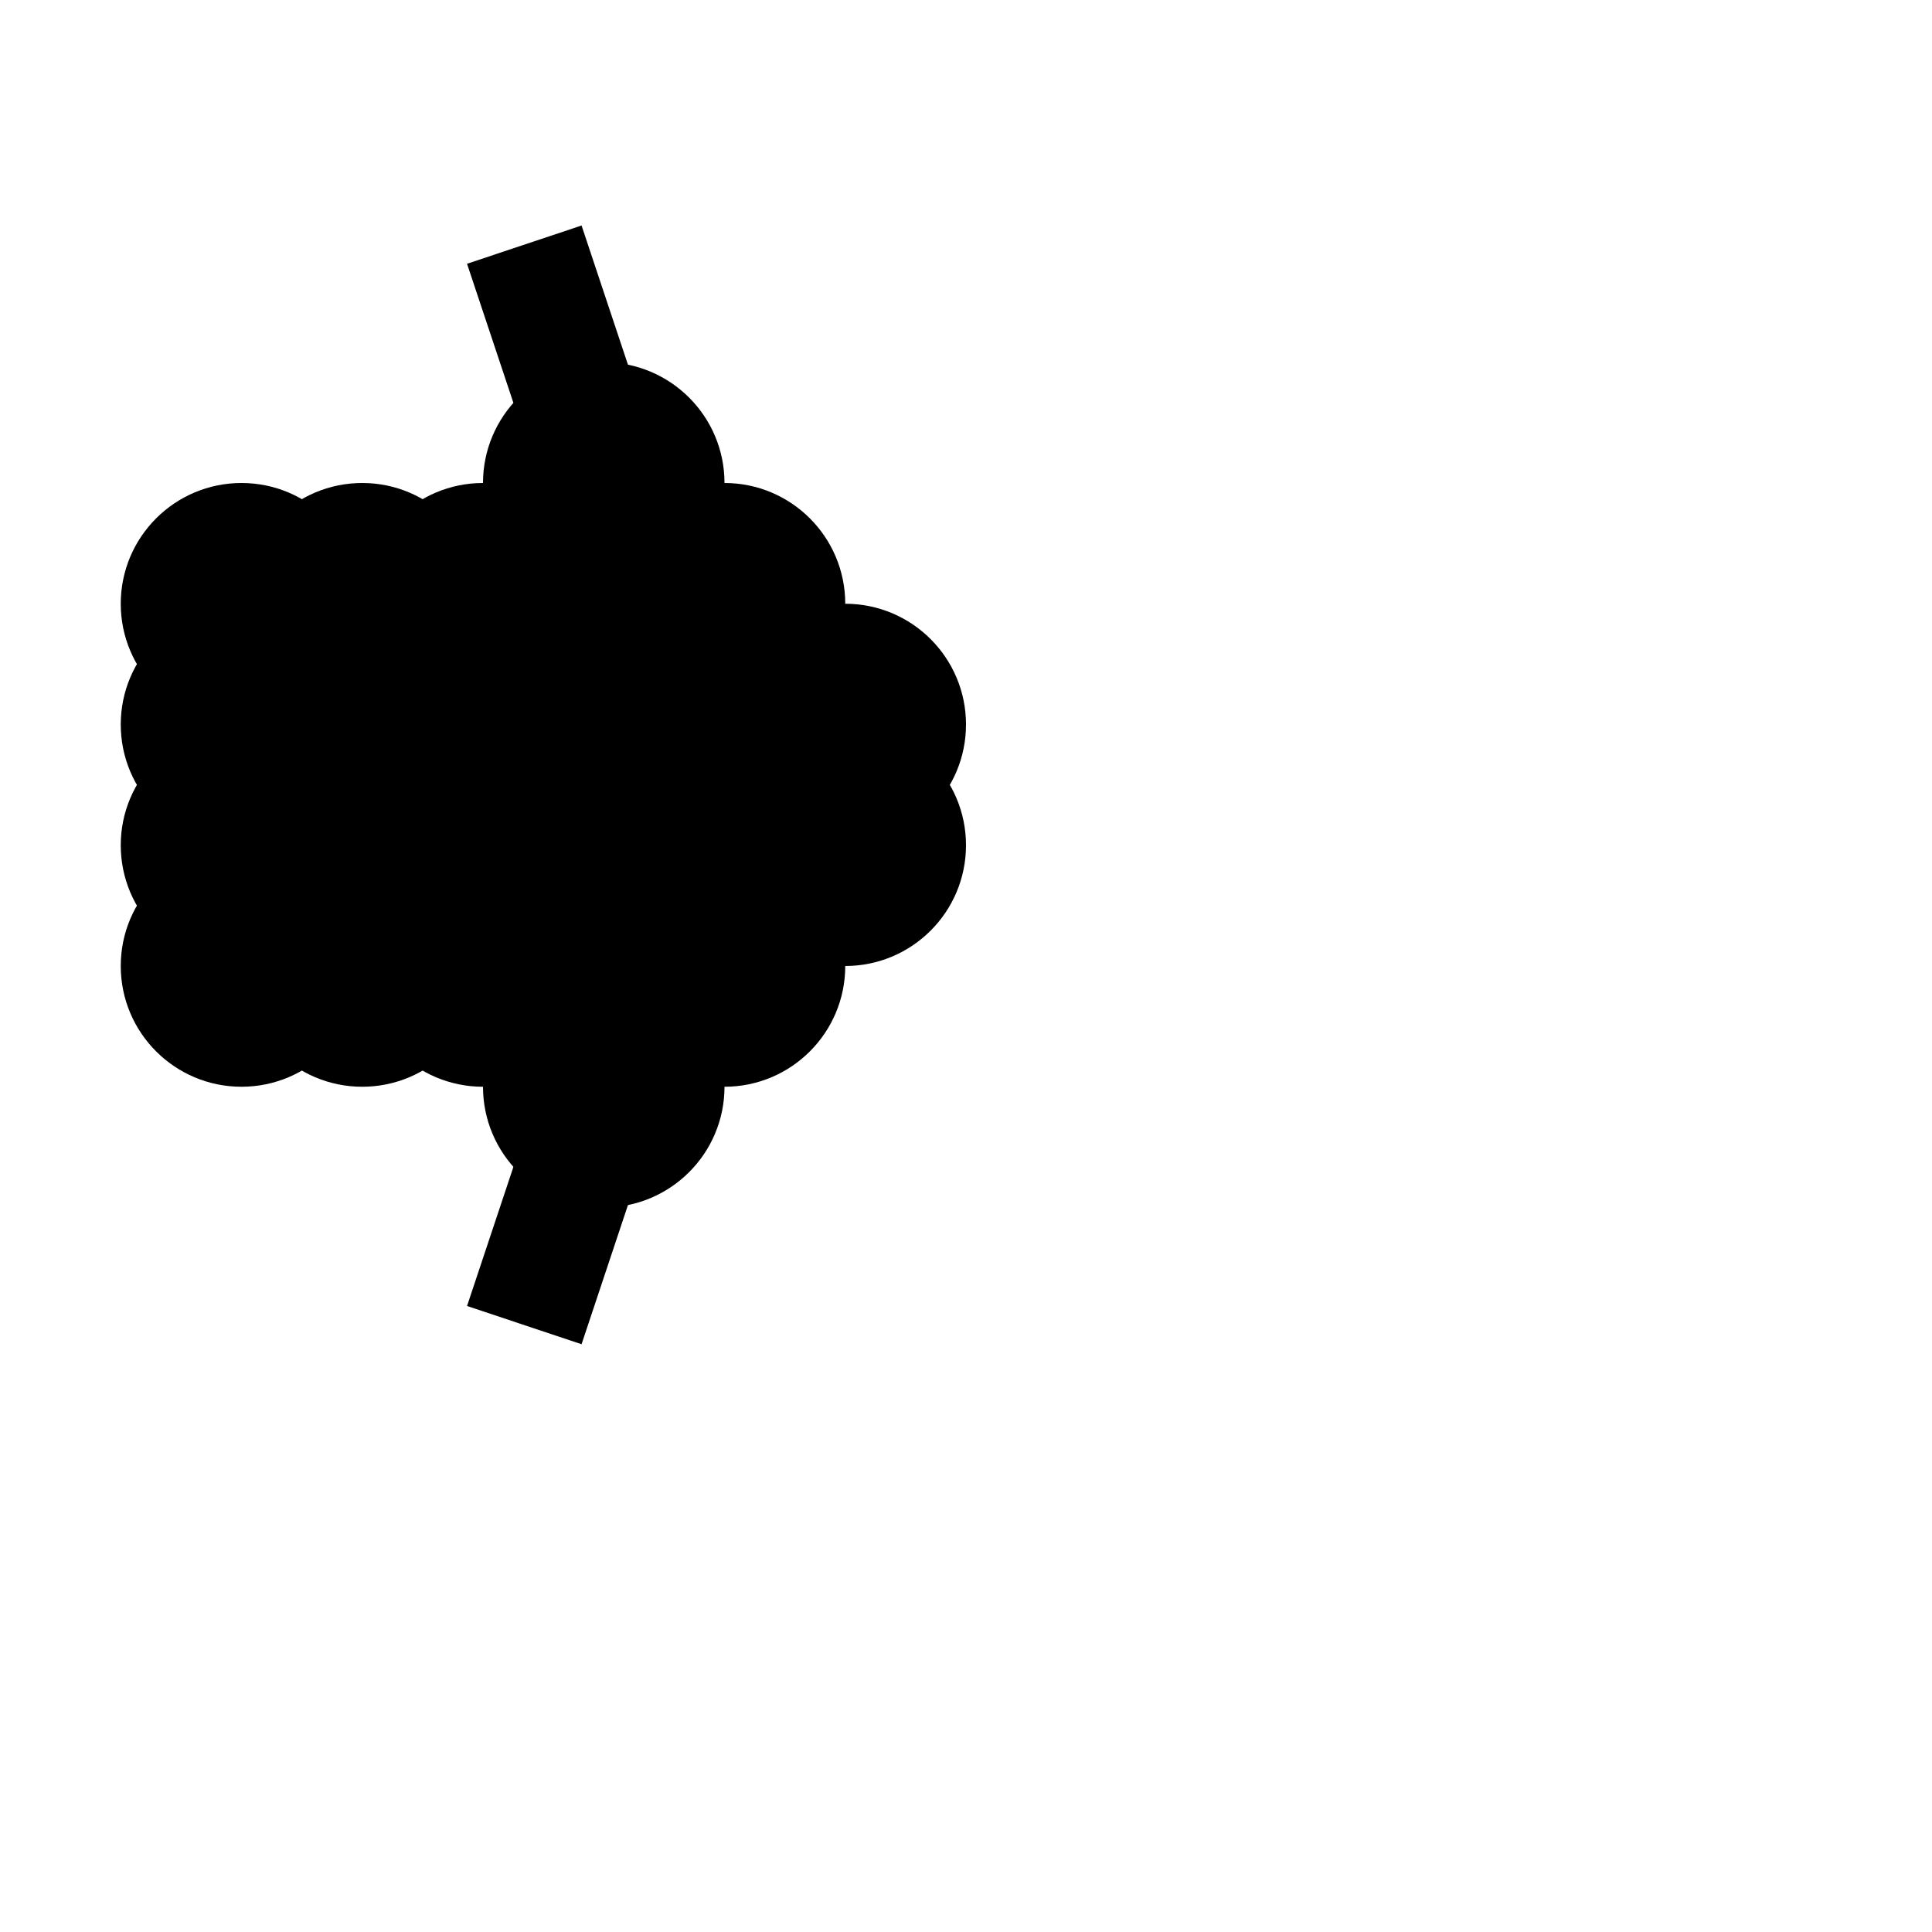
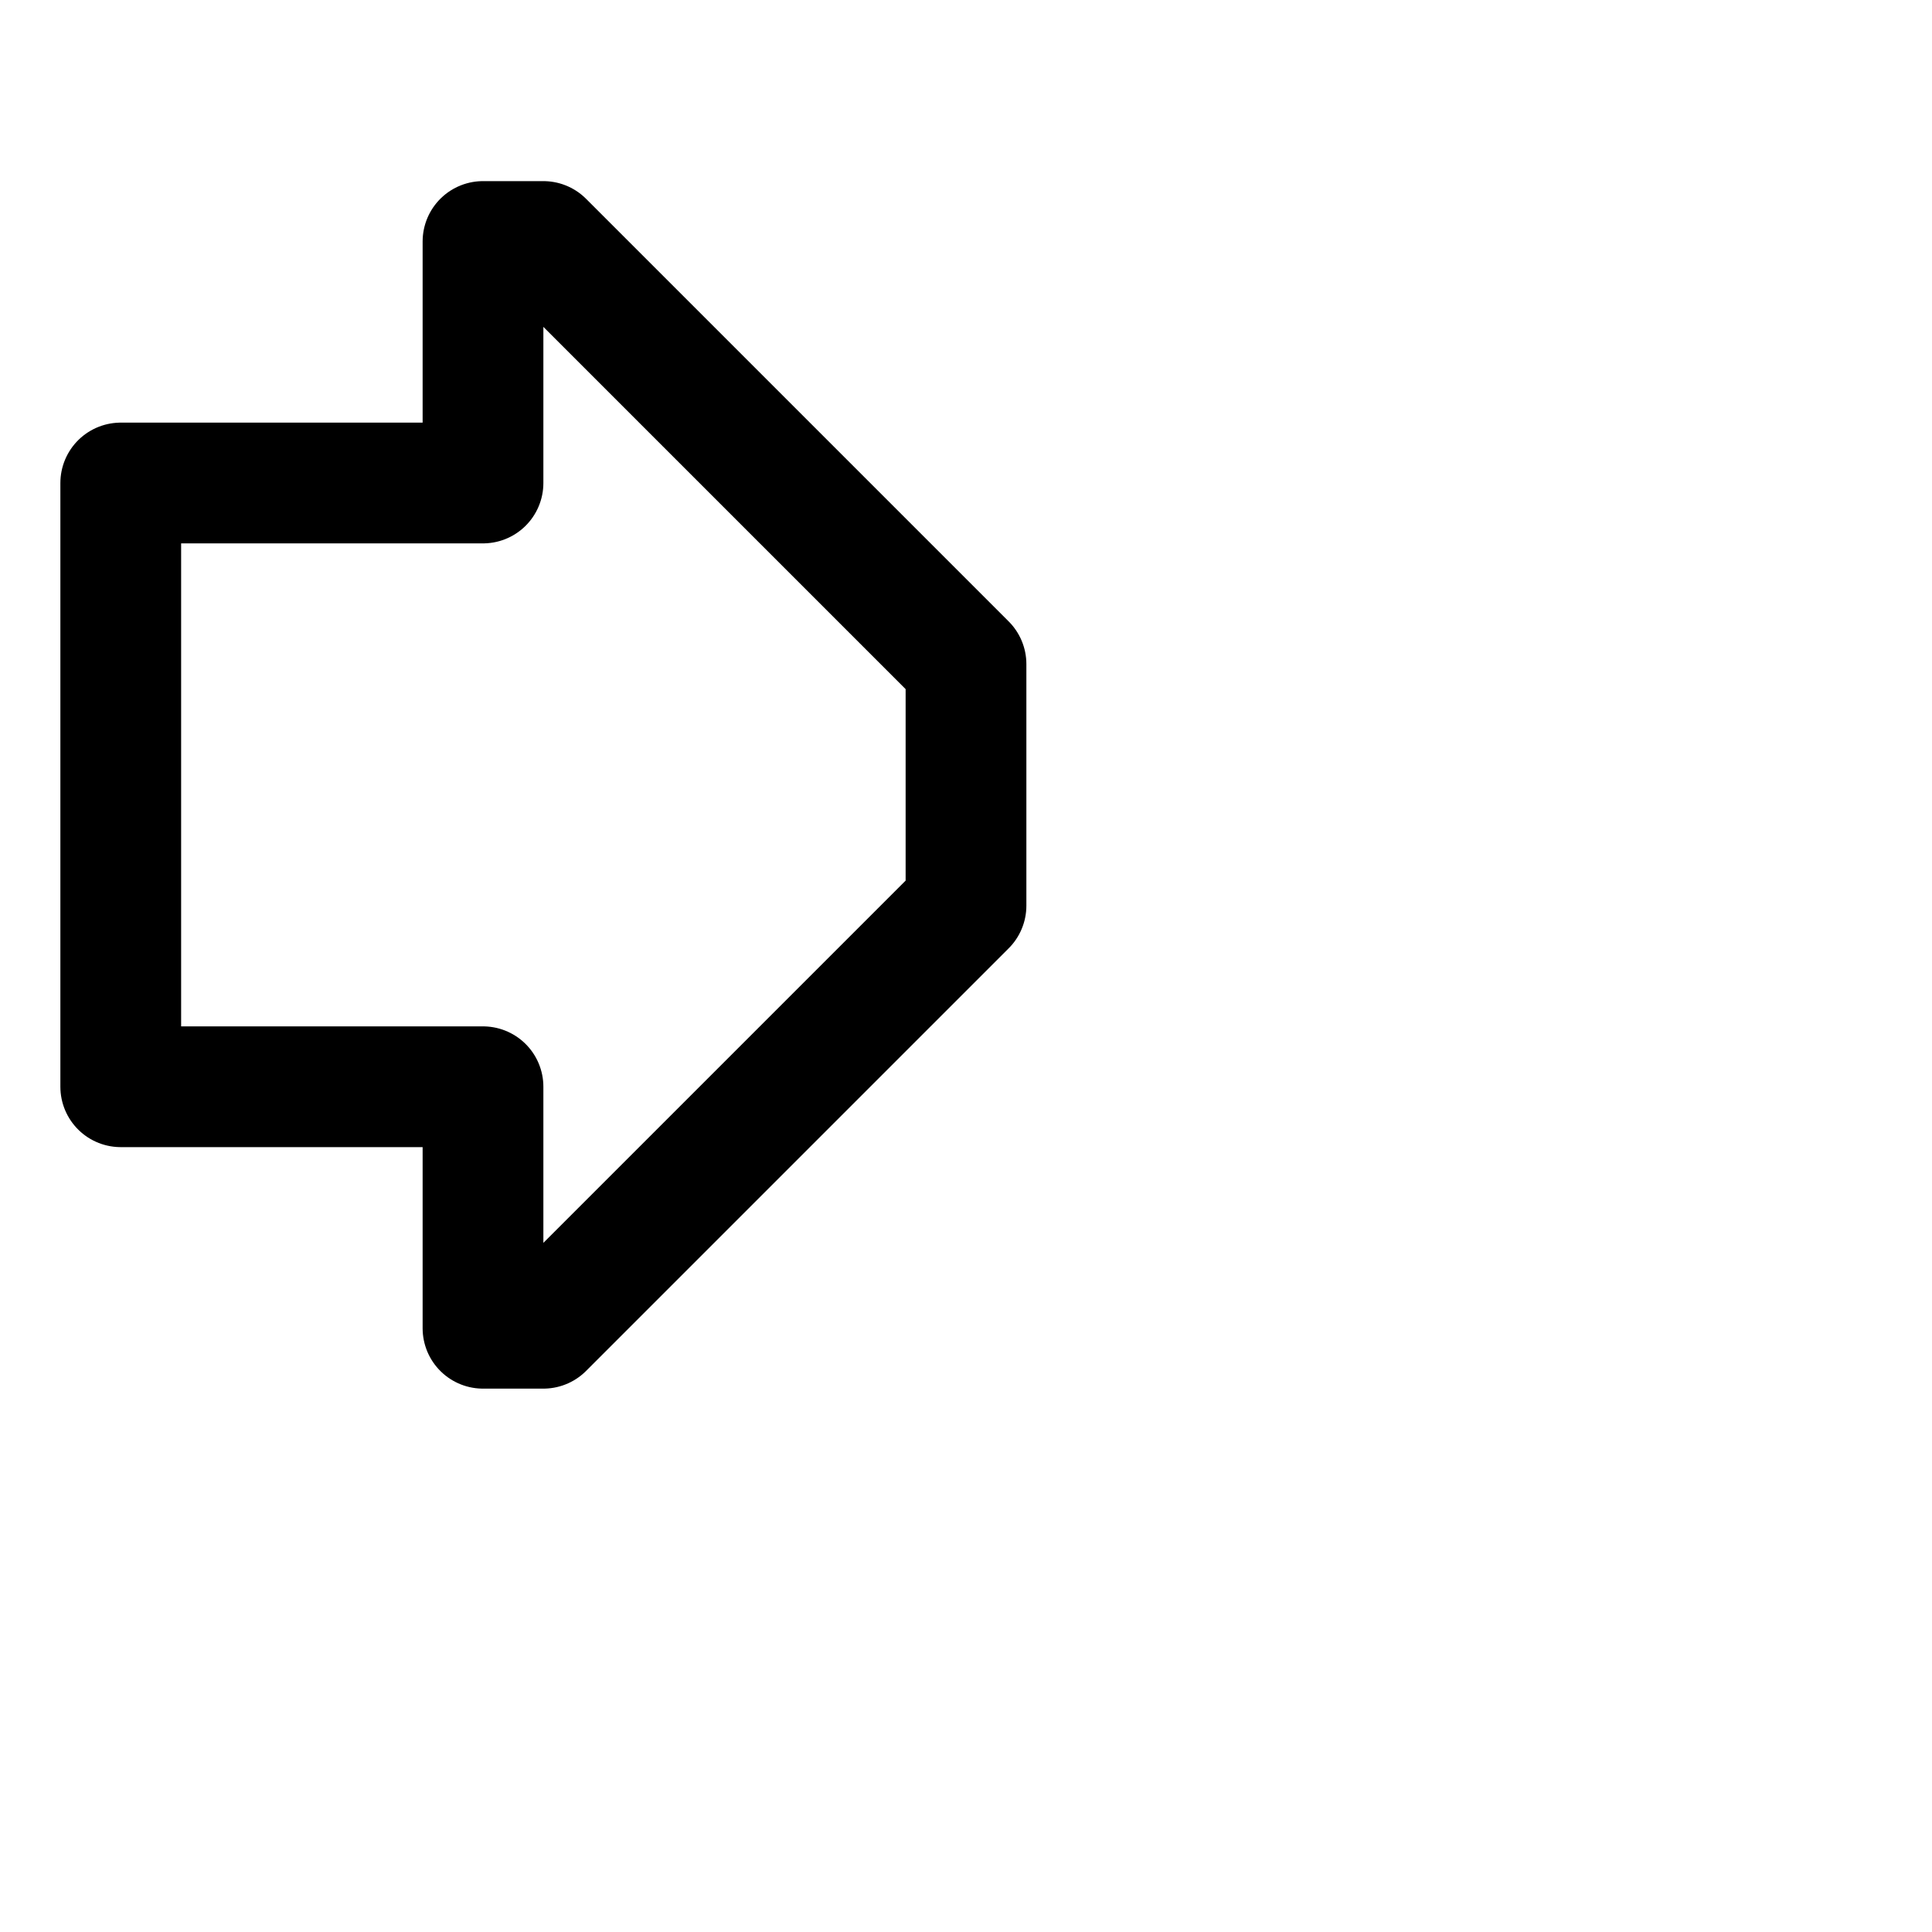
<svg xmlns="http://www.w3.org/2000/svg" viewBox="0 0 16 16" width="160" height="160">
-   <path d="M4.342 2.026 C4.509 2.526 4.991 3.974 5.158 4.474  M4.342 10.974 C4.509 10.474 4.991 9.026 5.158 8.526 " fill="none" stroke="#000" stroke-width="1.0" stroke-linecap="butt" stroke-linejoin="round" />
-   <circle cx="5.0" cy="4.0" r="1.0" fill="#000" />
-   <circle cx="2.0" cy="5.0" r="1.0" fill="#000" />
-   <circle cx="3.0" cy="5.0" r="1.0" fill="#000" />
-   <circle cx="4.0" cy="5.0" r="1.0" fill="#000" />
-   <circle cx="5.0" cy="5.0" r="1.0" fill="#000" />
-   <circle cx="6.0" cy="5.0" r="1.0" fill="#000" />
-   <circle cx="2.0" cy="6.0" r="1.0" fill="#000" />
-   <circle cx="3.0" cy="6.0" r="1.0" fill="#000" />
-   <circle cx="4.0" cy="6.0" r="1.0" fill="#000" />
-   <circle cx="5.0" cy="6.0" r="1.0" fill="#000" />
-   <circle cx="6.0" cy="6.0" r="1.0" fill="#000" />
-   <circle cx="7.0" cy="6.0" r="1.0" fill="#000" />
-   <circle cx="2.0" cy="7.0" r="1.0" fill="#000" />
-   <circle cx="3.0" cy="7.0" r="1.0" fill="#000" />
-   <circle cx="4.0" cy="7.0" r="1.0" fill="#000" />
-   <circle cx="5.0" cy="7.0" r="1.0" fill="#000" />
-   <circle cx="6.0" cy="7.0" r="1.0" fill="#000" />
-   <circle cx="7.0" cy="7.0" r="1.0" fill="#000" />
-   <circle cx="2.0" cy="8.0" r="1.0" fill="#000" />
-   <circle cx="3.0" cy="8.0" r="1.0" fill="#000" />
-   <circle cx="4.0" cy="8.0" r="1.0" fill="#000" />
-   <circle cx="5.0" cy="8.0" r="1.0" fill="#000" />
-   <circle cx="6.0" cy="8.0" r="1.0" fill="#000" />
-   <circle cx="5.0" cy="9.0" r="1.0" fill="#000" />
+   <path d="M4.000 2.000 C4.000 2.000 4.000 4.000 4.000 4.000 C4.000 4.000 1.000 4.000 1.000 4.000 C1.000 4.000 1.000 9.000 1.000 9.000 C1.000 9.000 4.000 9.000 4.000 9.000 C4.000 9.000 4.000 11.000 4.000 11.000 C4.000 11.000 4.500 11.000 4.500 11.000 C4.500 11.000 8.000 7.500 8.000 7.500 C8.000 7.500 8.000 5.500 8.000 5.500 C8.000 5.500 4.500 2.000 4.500 2.000 C4.500 2.000 4.000 2.000 4.000 2.000 Z" fill="none" stroke="#000" stroke-width="1.0" stroke-linecap="butt" stroke-linejoin="round" />
</svg>
